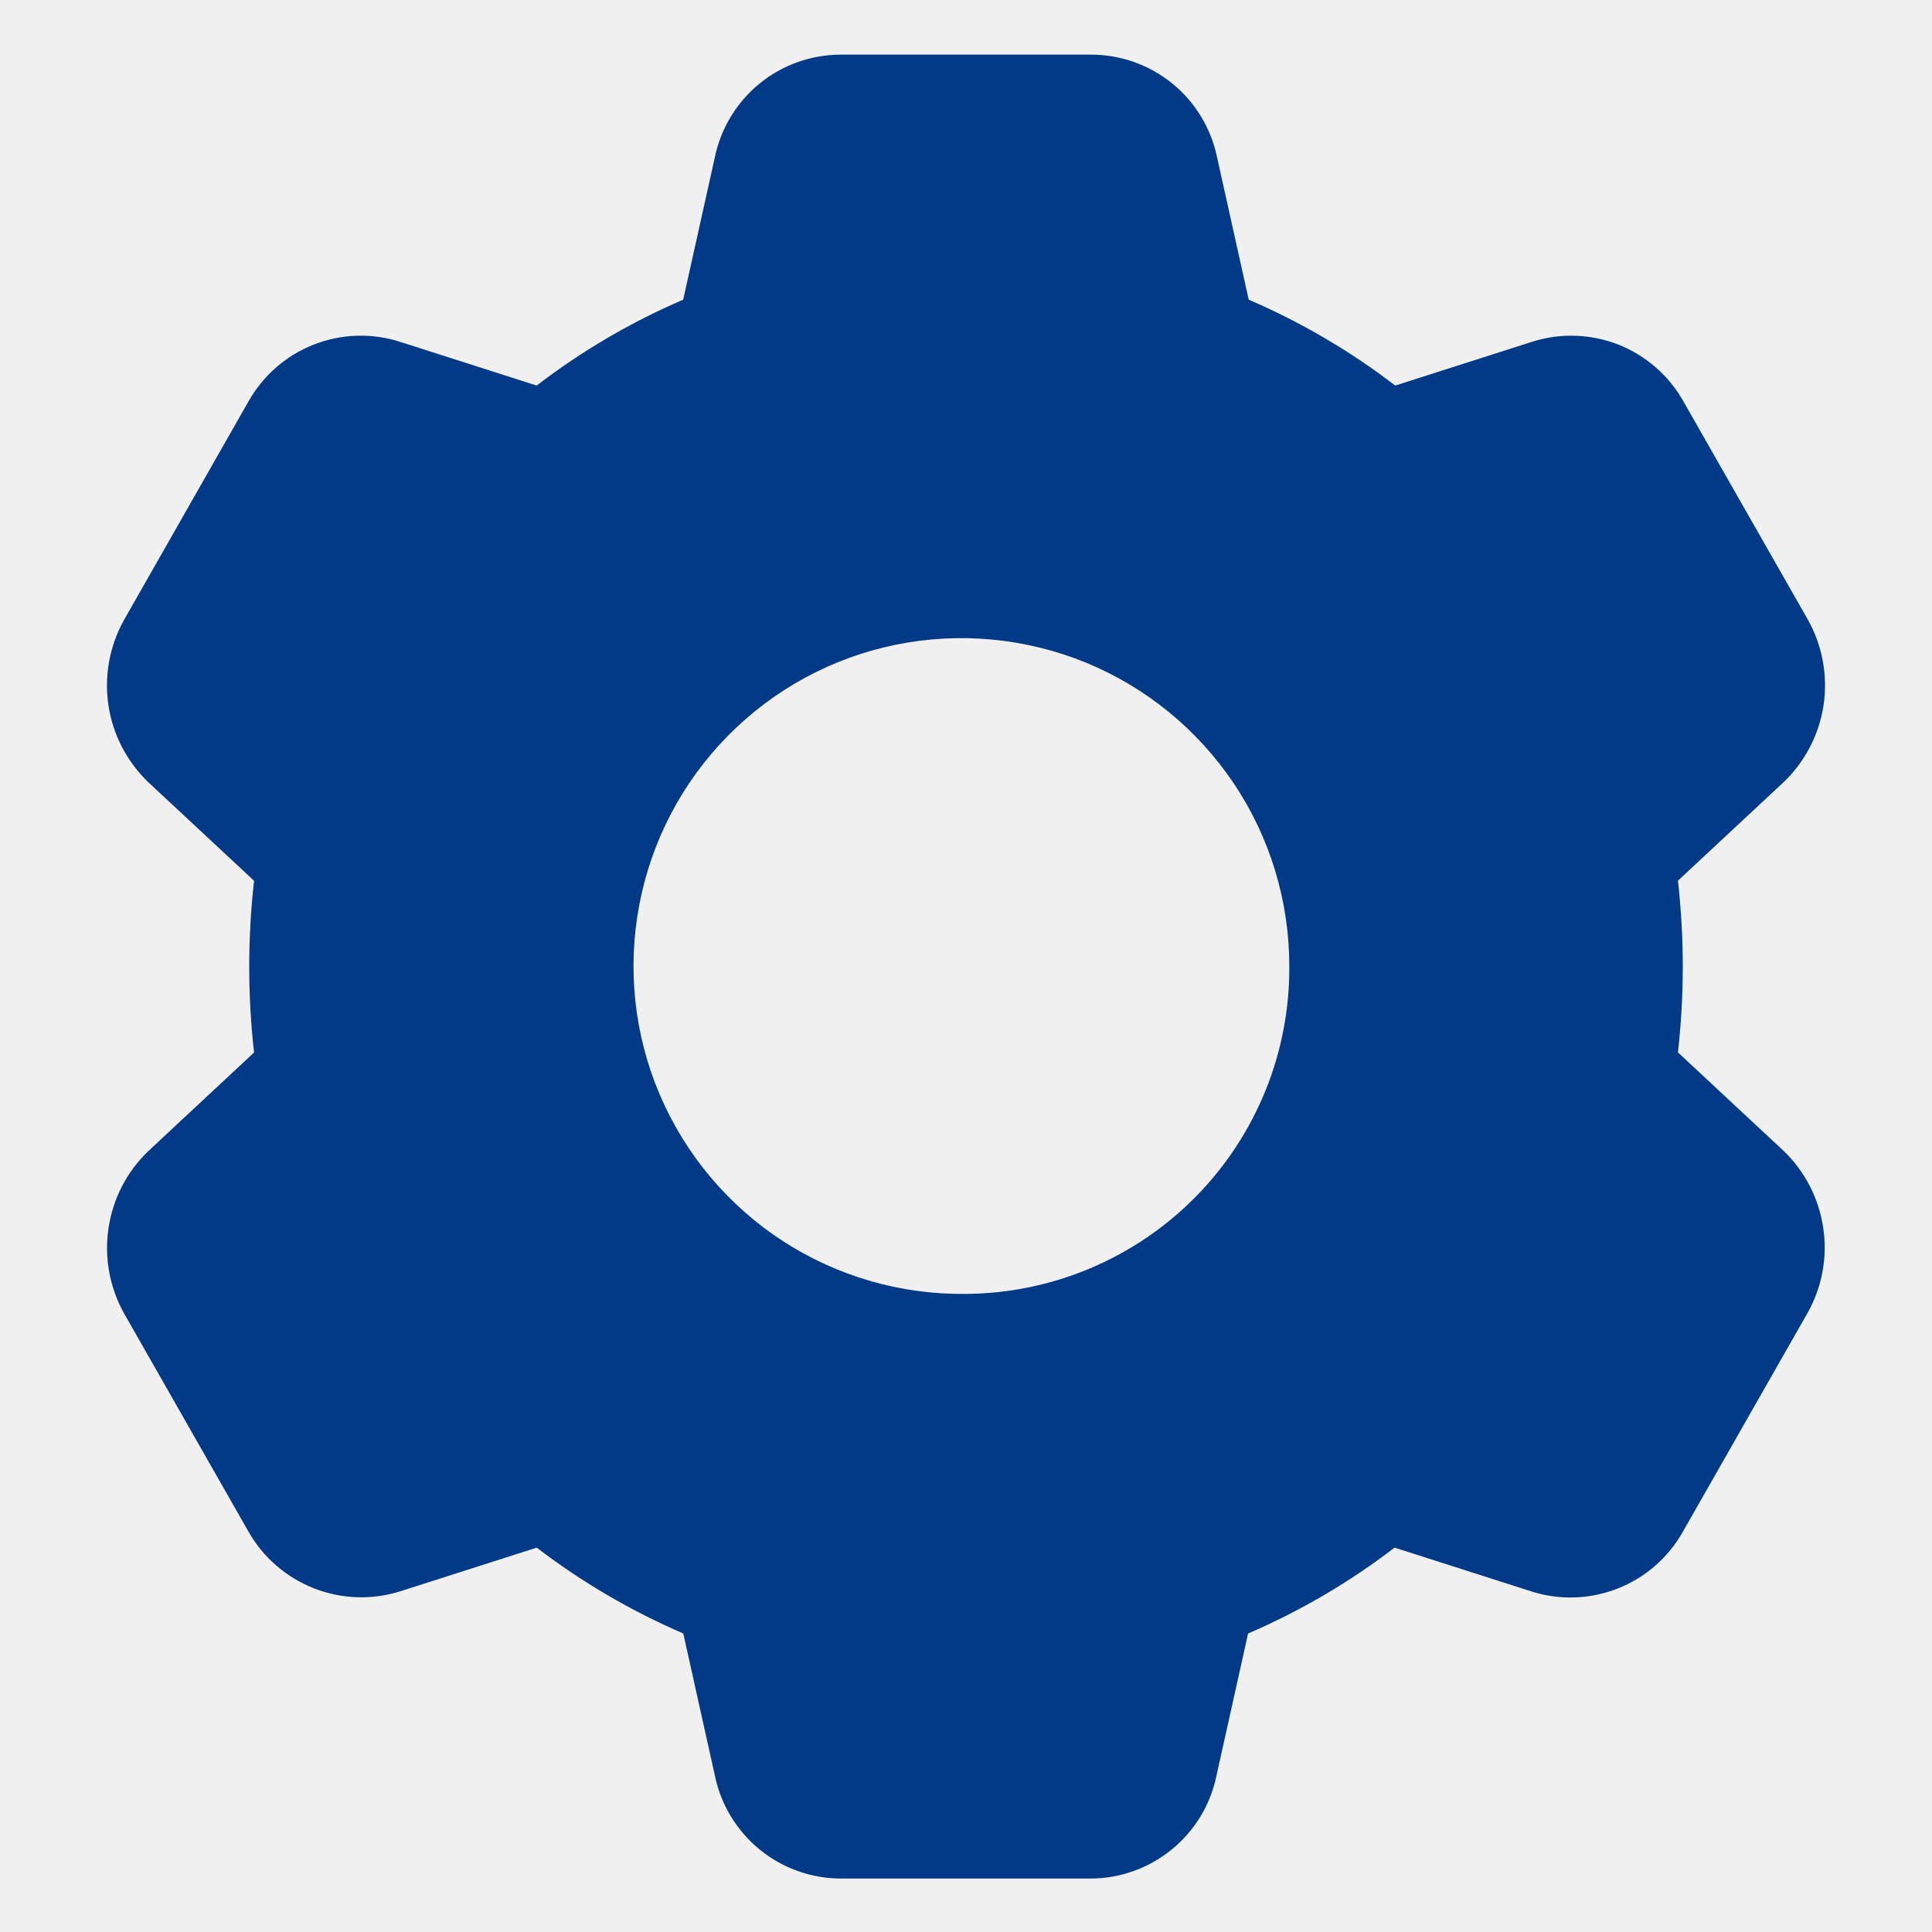
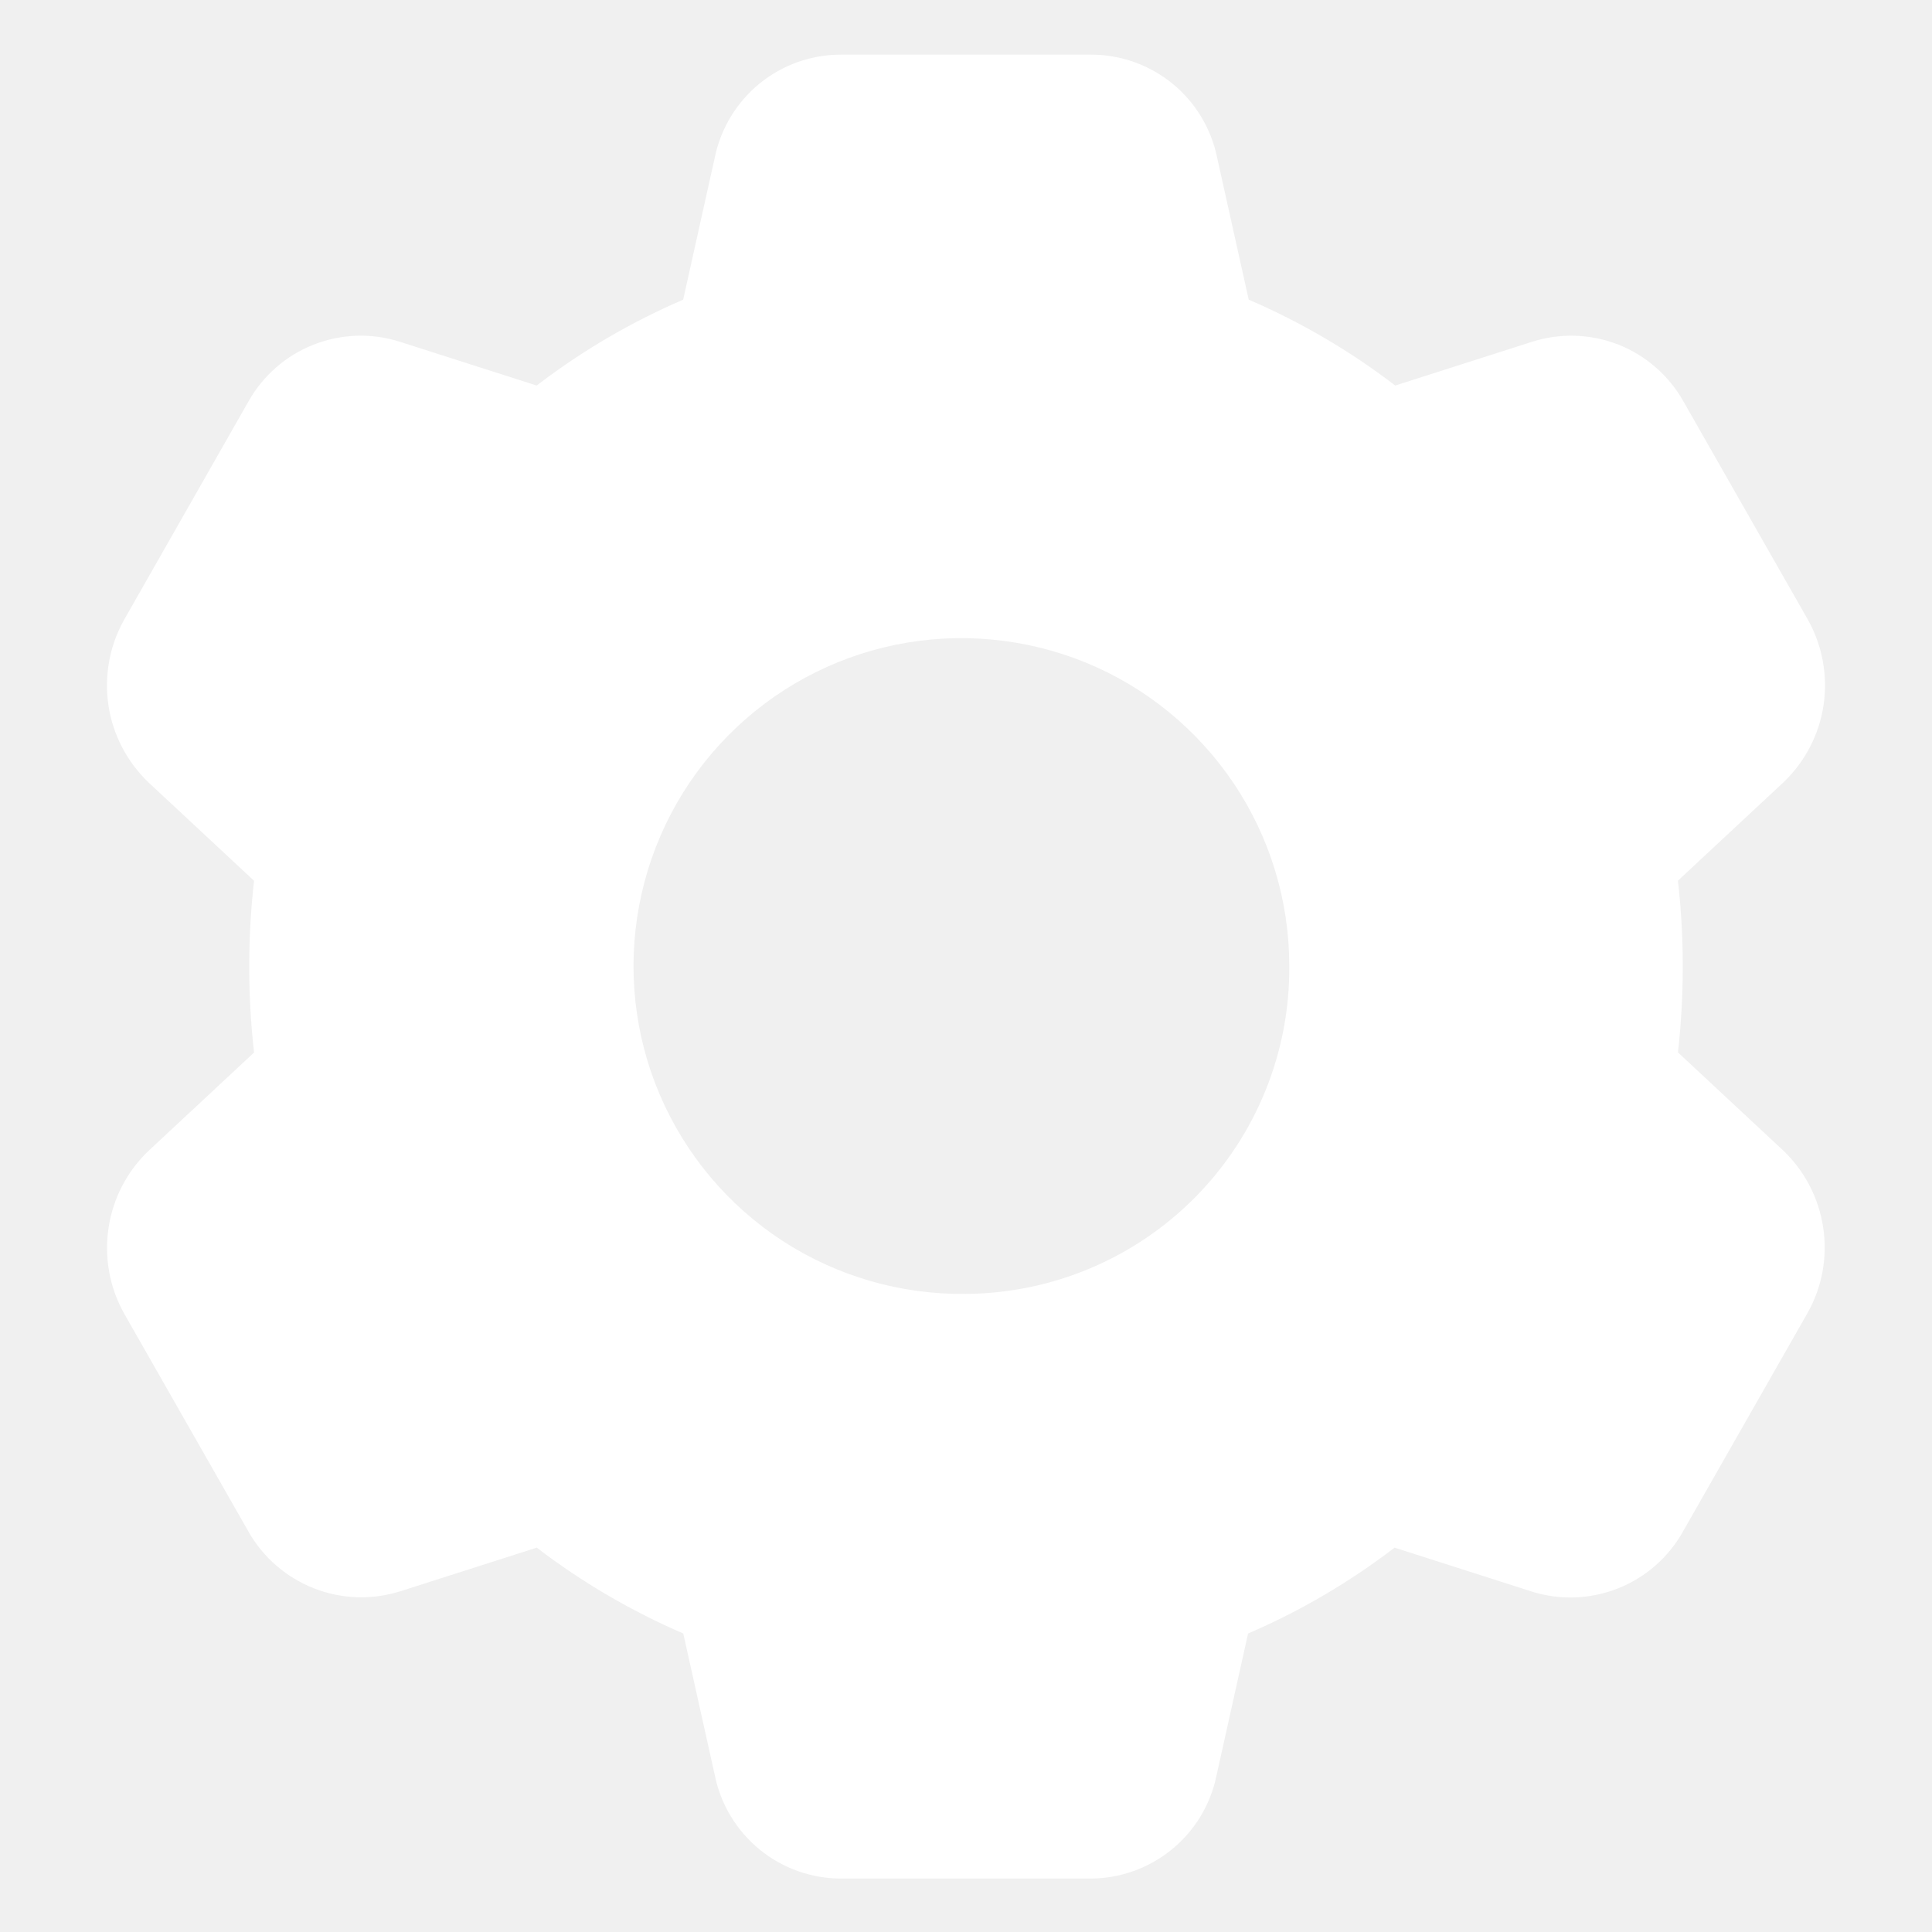
<svg xmlns="http://www.w3.org/2000/svg" width="18" height="18" viewBox="0 0 18 18" fill="none">
-   <path d="M16.615 10.72L15.633 9.805C15.693 9.273 15.693 8.736 15.633 8.205L16.619 7.286C16.819 7.094 16.949 6.842 16.99 6.568C17.03 6.295 16.979 6.015 16.844 5.774L15.686 3.743C15.551 3.501 15.336 3.313 15.079 3.211C14.821 3.11 14.536 3.1 14.272 3.185L12.999 3.592C12.579 3.27 12.12 3.001 11.634 2.792L11.339 1.465C11.283 1.195 11.136 0.952 10.922 0.778C10.708 0.604 10.441 0.509 10.165 0.509H7.834C7.558 0.509 7.291 0.604 7.077 0.778C6.864 0.952 6.716 1.195 6.66 1.465L6.365 2.792C5.879 3.001 5.42 3.27 5 3.592L3.725 3.184C3.462 3.1 3.179 3.11 2.922 3.211C2.666 3.311 2.452 3.498 2.316 3.738L1.152 5.782C1.019 6.024 0.969 6.303 1.011 6.576C1.053 6.849 1.185 7.1 1.385 7.291L2.367 8.206C2.307 8.737 2.307 9.274 2.367 9.806L1.381 10.725C1.182 10.916 1.051 11.169 1.011 11.442C0.97 11.716 1.021 11.995 1.156 12.237L2.314 14.268C2.45 14.509 2.665 14.695 2.922 14.797C3.18 14.899 3.464 14.909 3.728 14.826L5.001 14.419C5.421 14.741 5.88 15.009 6.366 15.219L6.661 16.546C6.717 16.816 6.865 17.058 7.079 17.233C7.293 17.407 7.56 17.502 7.836 17.502H10.159C10.435 17.502 10.702 17.406 10.916 17.232C11.13 17.058 11.277 16.816 11.333 16.546L11.628 15.219C12.114 15.01 12.573 14.741 12.993 14.419L14.268 14.827C14.531 14.911 14.814 14.901 15.071 14.8C15.327 14.7 15.541 14.514 15.677 14.274L16.842 12.23C16.977 11.989 17.028 11.709 16.986 11.436C16.945 11.163 16.815 10.911 16.615 10.72V10.72ZM9 12.055C8.394 12.063 7.799 11.891 7.291 11.561C6.783 11.23 6.385 10.756 6.147 10.199C5.909 9.642 5.843 9.026 5.956 8.431C6.069 7.835 6.356 7.287 6.782 6.855C7.207 6.424 7.751 6.128 8.345 6.007C8.939 5.886 9.555 5.944 10.116 6.173C10.677 6.403 11.156 6.795 11.494 7.298C11.832 7.801 12.012 8.394 12.012 9C12.018 9.804 11.704 10.578 11.139 11.151C10.574 11.724 9.805 12.049 9 12.055V12.055Z" fill="#033A88" />
+   <path style="fill:white" d="M16.615 10.72L15.633 9.805C15.693 9.273 15.693 8.736 15.633 8.205L16.619 7.286C16.819 7.094 16.949 6.842 16.99 6.568C17.03 6.295 16.979 6.015 16.844 5.774L15.686 3.743C15.551 3.501 15.336 3.313 15.079 3.211C14.821 3.11 14.536 3.1 14.272 3.185L12.999 3.592C12.579 3.27 12.12 3.001 11.634 2.792L11.339 1.465C11.283 1.195 11.136 0.952 10.922 0.778C10.708 0.604 10.441 0.509 10.165 0.509H7.834C7.558 0.509 7.291 0.604 7.077 0.778C6.864 0.952 6.716 1.195 6.66 1.465L6.365 2.792C5.879 3.001 5.42 3.27 5 3.592L3.725 3.184C3.462 3.1 3.179 3.11 2.922 3.211C2.666 3.311 2.452 3.498 2.316 3.738L1.152 5.782C1.019 6.024 0.969 6.303 1.011 6.576C1.053 6.849 1.185 7.1 1.385 7.291L2.367 8.206C2.307 8.737 2.307 9.274 2.367 9.806L1.381 10.725C1.182 10.916 1.051 11.169 1.011 11.442C0.97 11.716 1.021 11.995 1.156 12.237L2.314 14.268C2.45 14.509 2.665 14.695 2.922 14.797C3.18 14.899 3.464 14.909 3.728 14.826L5.001 14.419C5.421 14.741 5.88 15.009 6.366 15.219L6.661 16.546C6.717 16.816 6.865 17.058 7.079 17.233C7.293 17.407 7.56 17.502 7.836 17.502H10.159C10.435 17.502 10.702 17.406 10.916 17.232C11.13 17.058 11.277 16.816 11.333 16.546L11.628 15.219C12.114 15.01 12.573 14.741 12.993 14.419L14.268 14.827C14.531 14.911 14.814 14.901 15.071 14.8C15.327 14.7 15.541 14.514 15.677 14.274L16.842 12.23C16.977 11.989 17.028 11.709 16.986 11.436C16.945 11.163 16.815 10.911 16.615 10.72V10.72ZM9 12.055C8.394 12.063 7.799 11.891 7.291 11.561C6.783 11.23 6.385 10.756 6.147 10.199C5.909 9.642 5.843 9.026 5.956 8.431C6.069 7.835 6.356 7.287 6.782 6.855C7.207 6.424 7.751 6.128 8.345 6.007C8.939 5.886 9.555 5.944 10.116 6.173C10.677 6.403 11.156 6.795 11.494 7.298C11.832 7.801 12.012 8.394 12.012 9C12.018 9.804 11.704 10.578 11.139 11.151C10.574 11.724 9.805 12.049 9 12.055V12.055Z" fill="#033A88" />
</svg>
